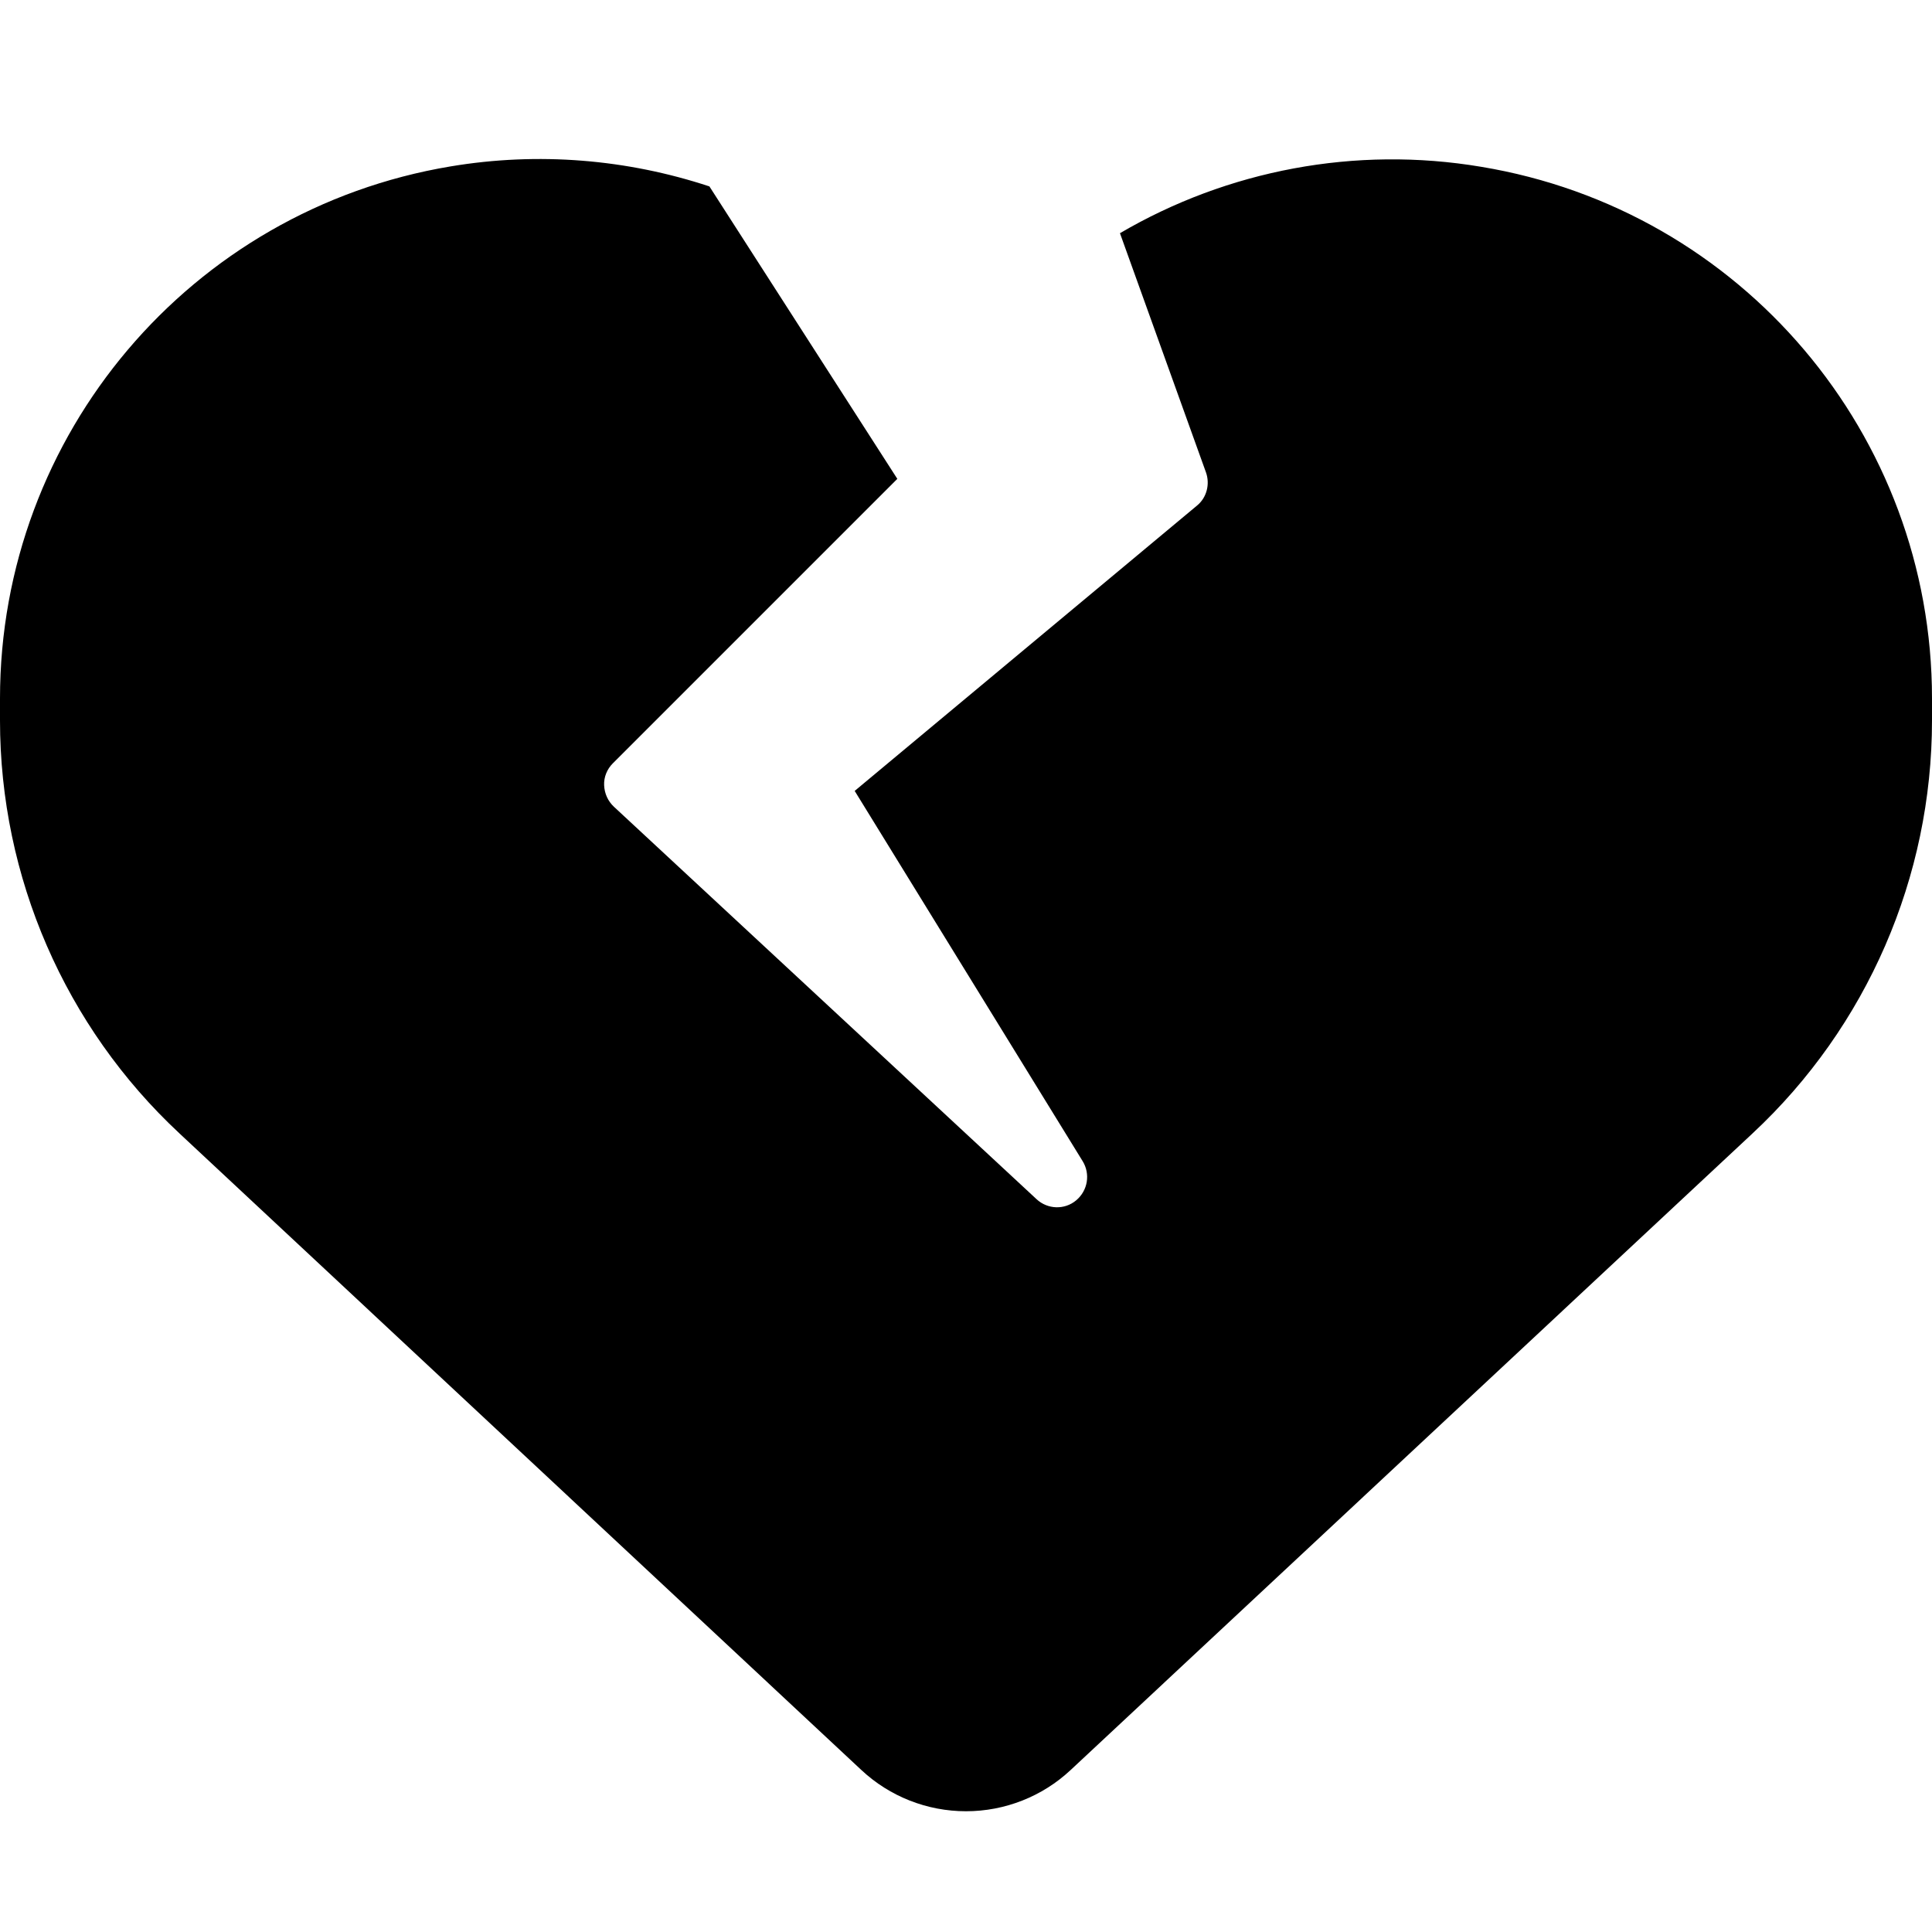
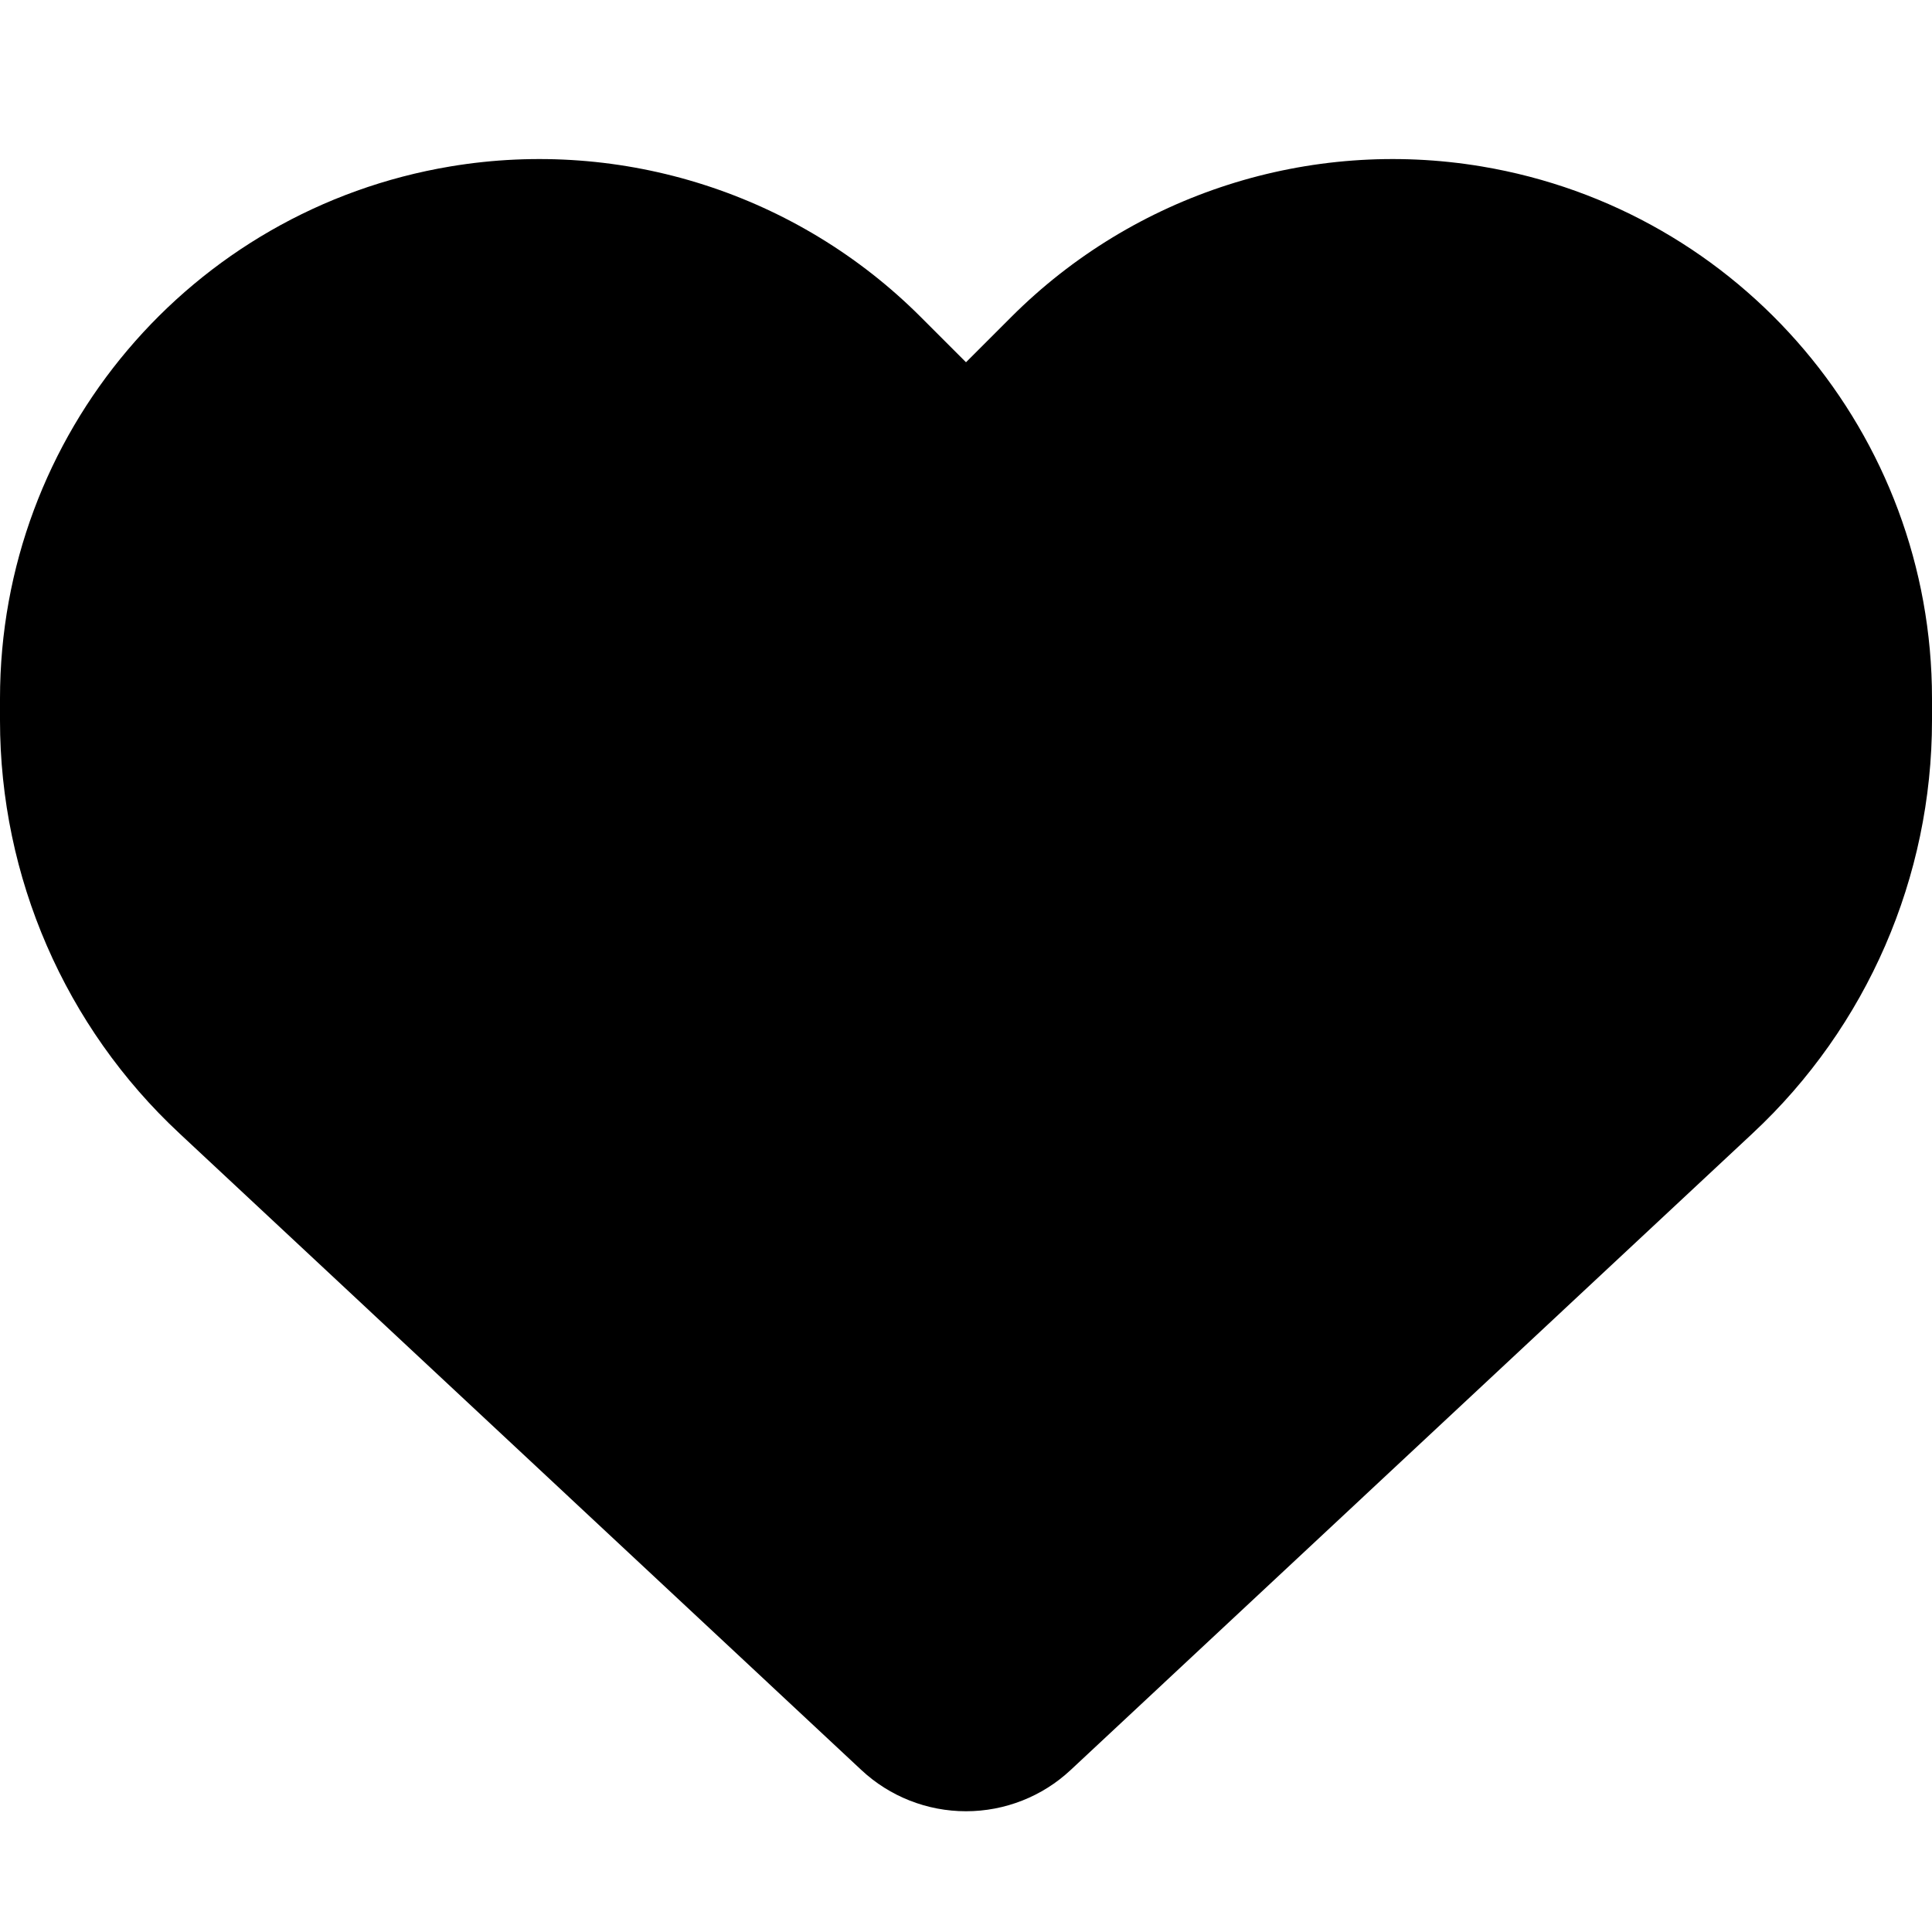
<svg xmlns="http://www.w3.org/2000/svg" height="1em" viewBox="0 0 512 512">
-   <path d="M119.4 44.1c23.3-3.9 46.8-1.9 68.6 5.3l49.8 77.5-75.4 75.4c-1.5 1.5-2.4 3.6-2.3 5.8s1 4.2 2.6 5.7l112 104c2.9 2.7 7.4 2.9 10.5 .3s3.8-7 1.7-10.4l-60.4-98.1 90.7-75.6c2.6-2.1 3.5-5.7 2.4-8.8L296.8 61.8c28.5-16.7 62.4-23.2 95.7-17.6C461.5 55.6 512 115.2 512 185.1v5.8c0 41.5-17.2 81.2-47.6 109.5L283.7 469.1c-7.5 7-17.4 10.9-27.7 10.9s-20.2-3.9-27.7-10.9L47.6 300.4C17.2 272.1 0 232.4 0 190.9v-5.8c0-69.9 50.5-129.5 119.4-141z" />
+   <path d="M47.6 300.4L228.3 469.1c7.5 7 17.4 10.9 27.7 10.9s20.2-3.9 27.7-10.9L464.4 300.4c30.4-28.3 47.6-68 47.6-109.5v-5.8c0-69.9-50.5-129.5-119.4-141C347 36.5 300.6 51.4 268 84L256 96 244 84c-32.6-32.6-79-47.5-124.6-39.9C50.5 55.6 0 115.2 0 185.1v5.8c0 41.5 17.2 81.2 47.6 109.5z" />
</svg>
